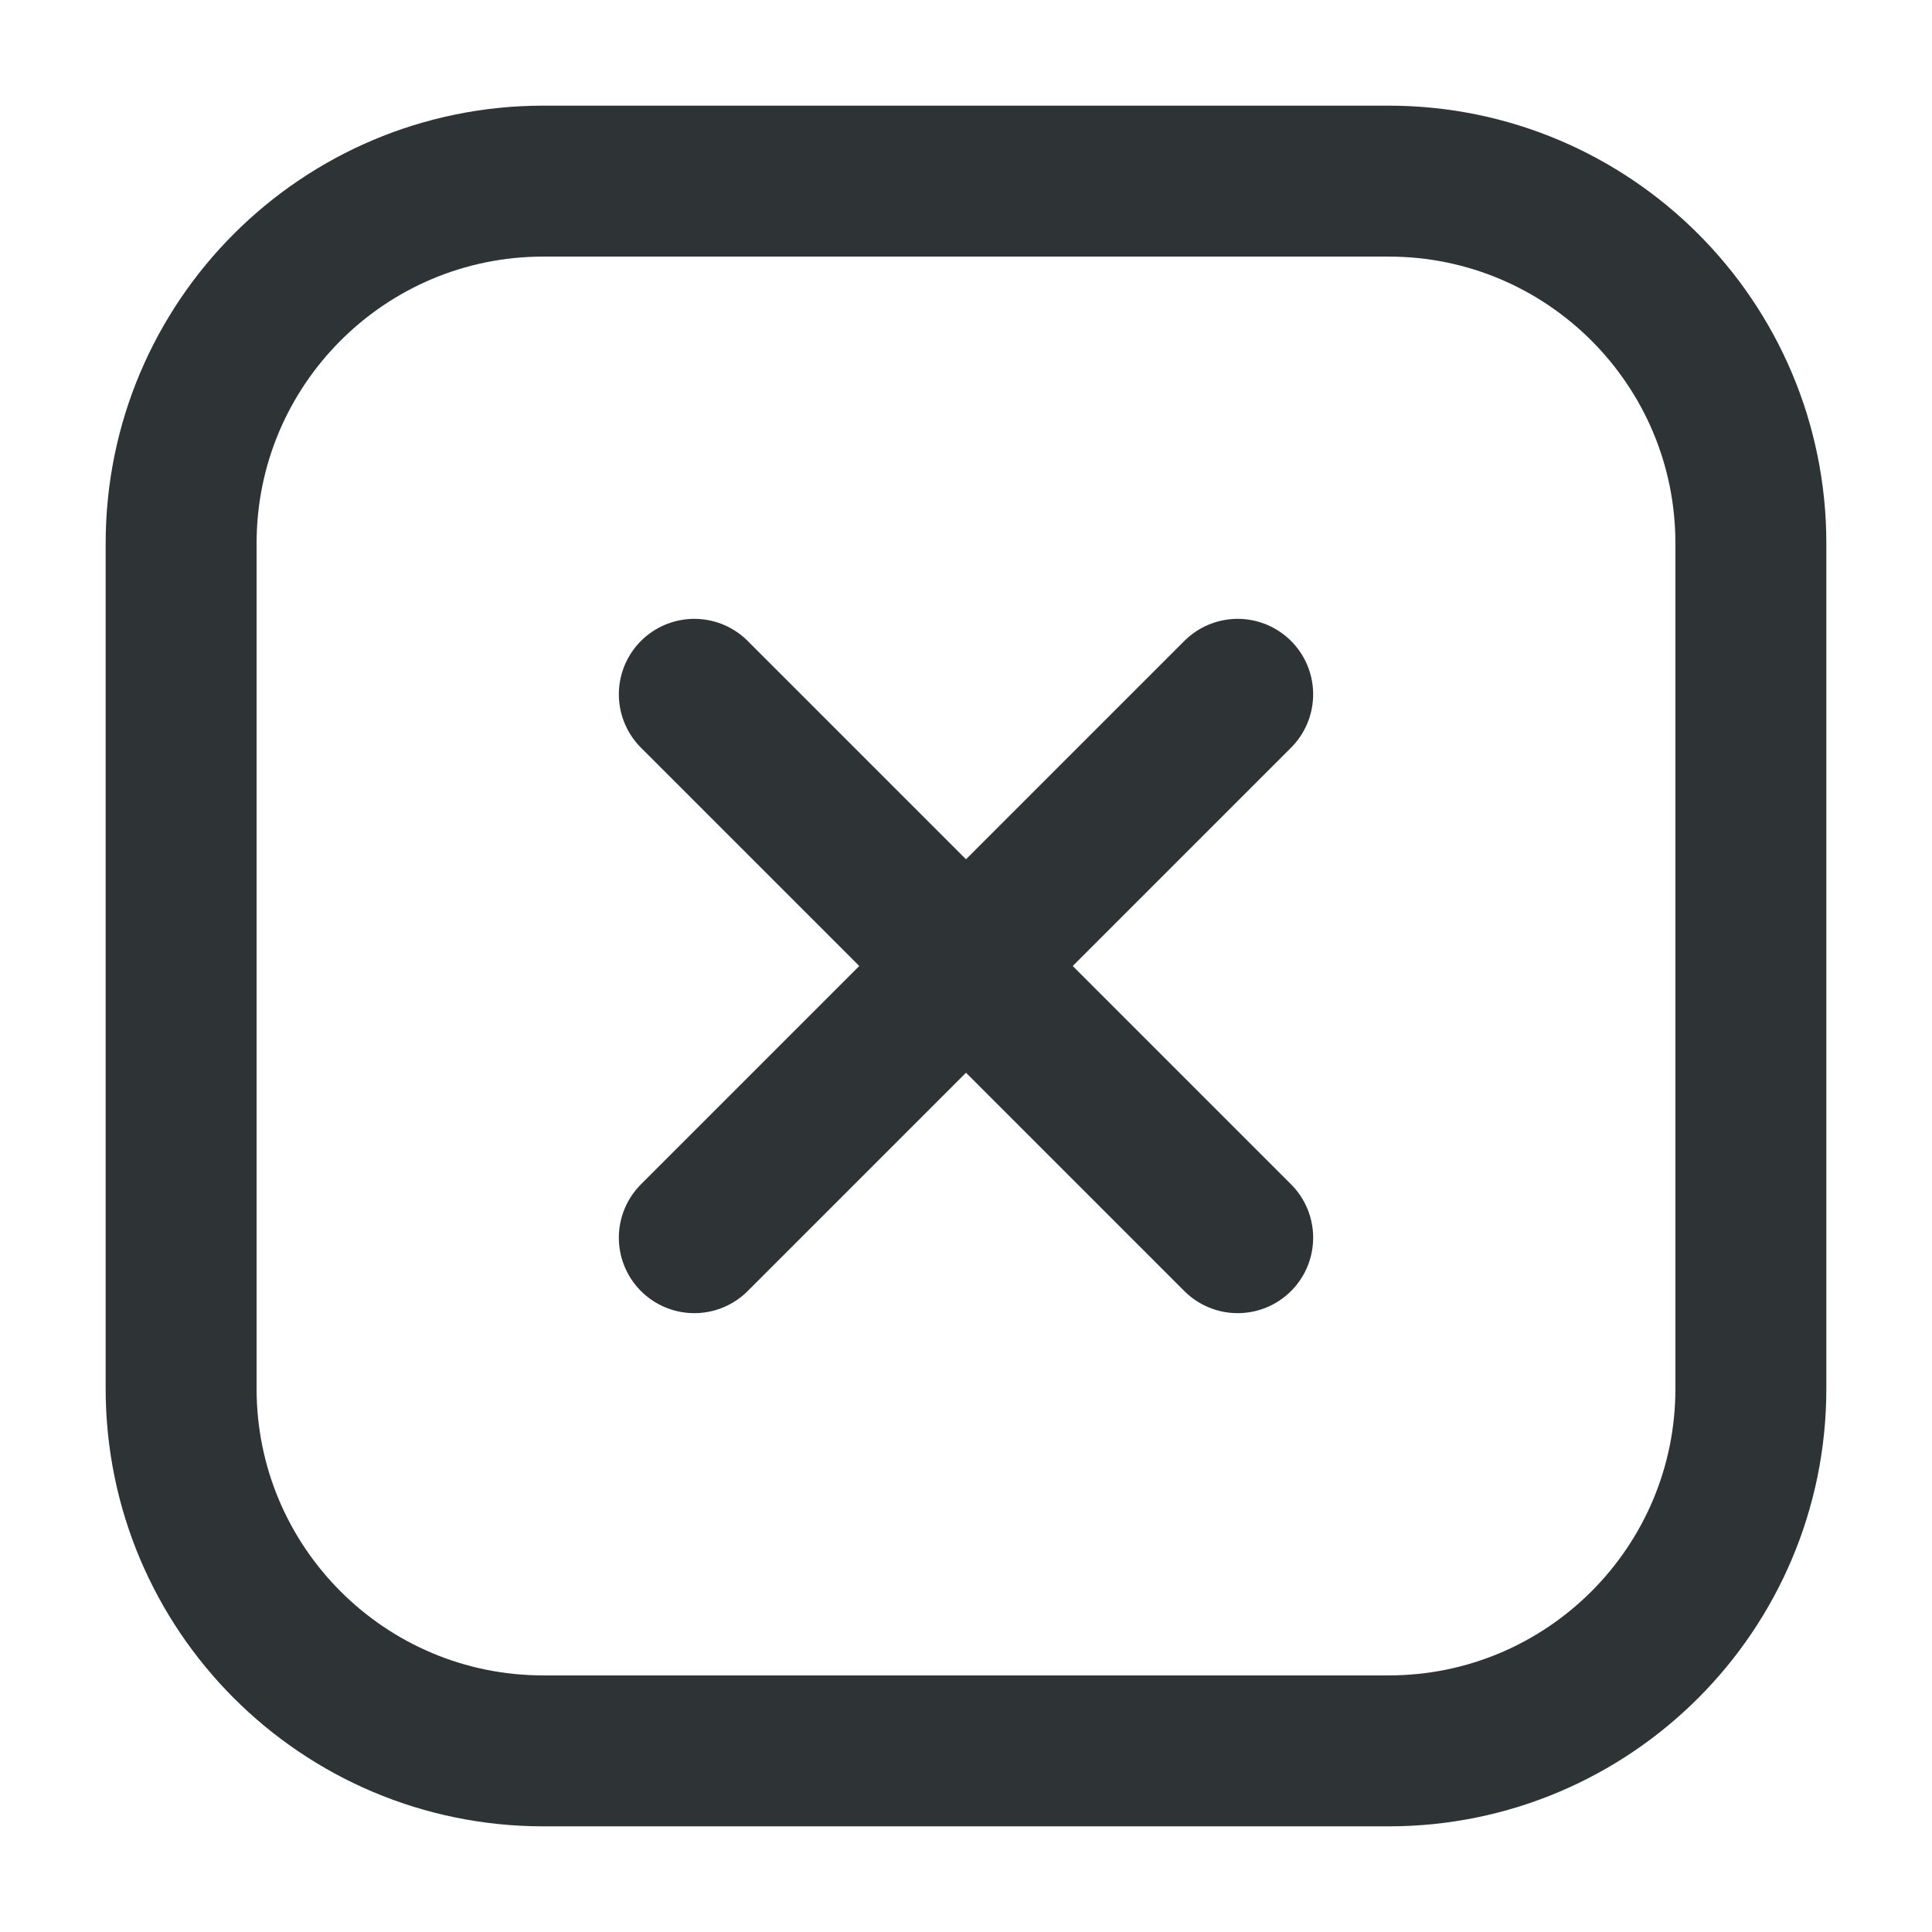
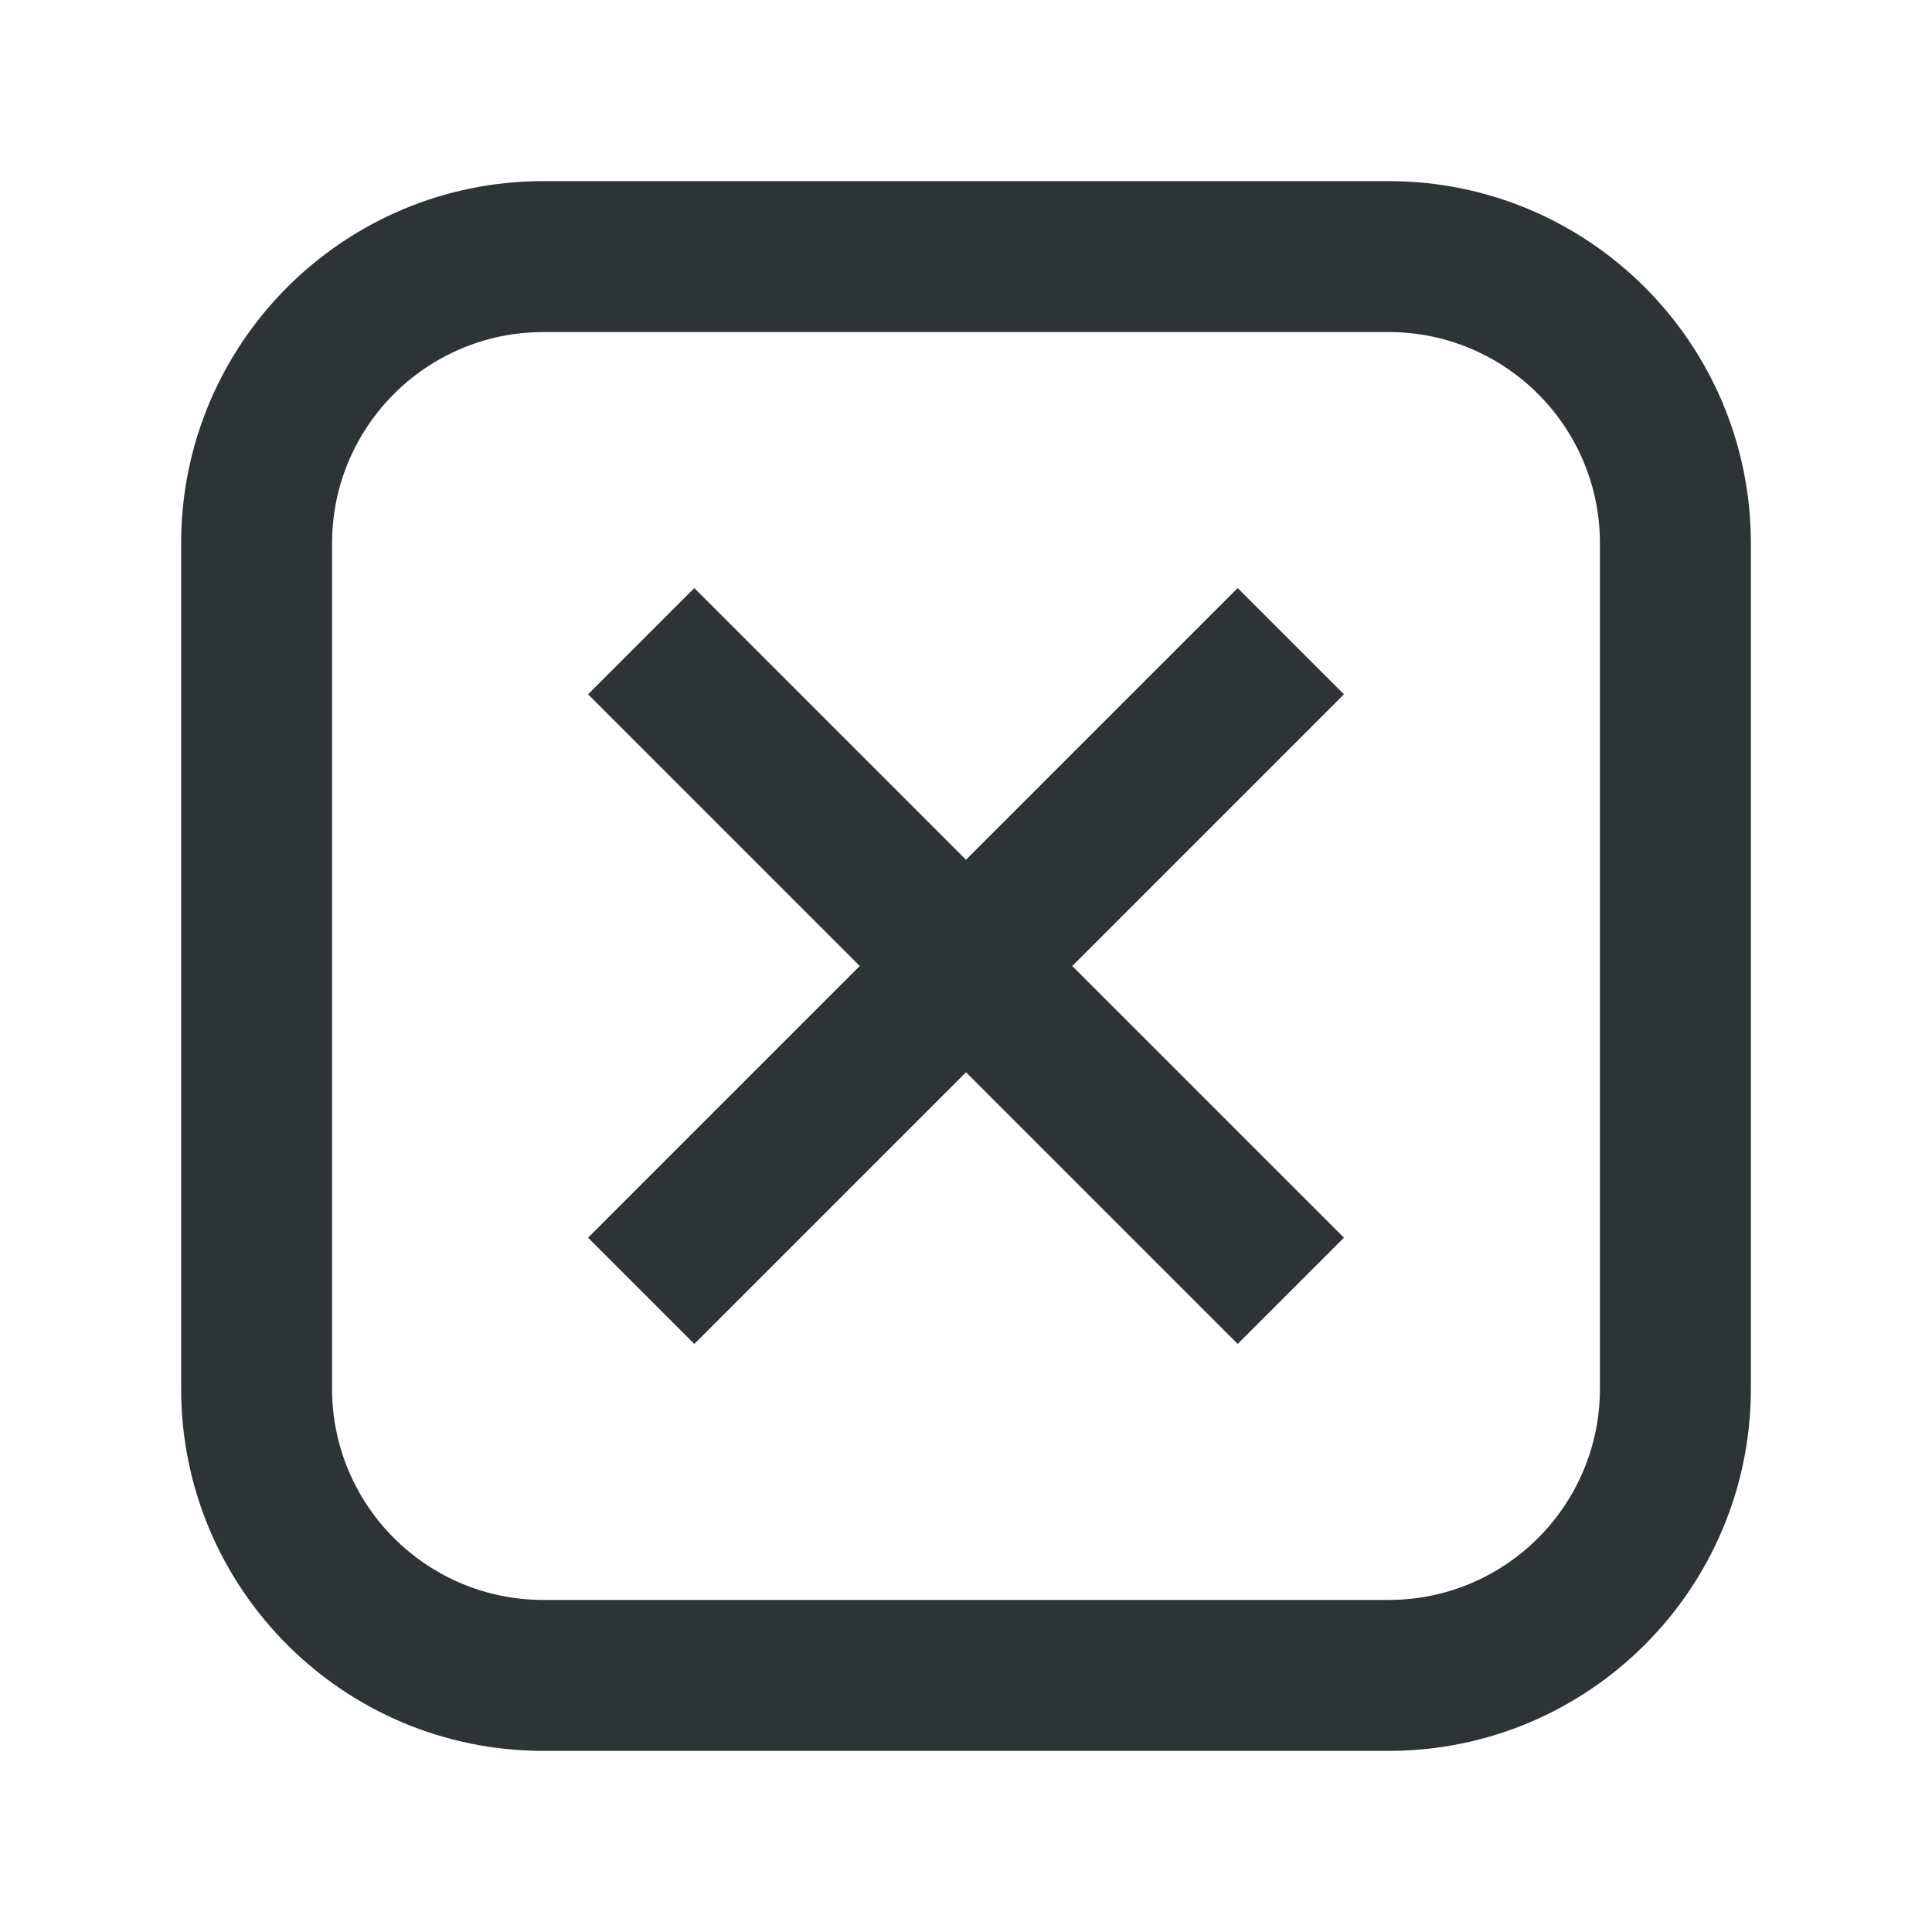
<svg xmlns="http://www.w3.org/2000/svg" height="16px" viewBox="0 0 16 16" width="16px">
-   <g fill="none" stroke="#2e3436" stroke-width="1.25" stroke-linejoin="round" stroke-linecap="round">
-     <rect x="1.5" y="1.5" width="13" height="13" rx="3" />
-     <path d="M 5.75 5.75 L 10.25 10.25" />
-     <path d="M 10.25 5.75 L 5.75 10.25" />
+   <g fill="#2e3436">
+     <path fill-rule="evenodd" d="M 1.5 4.5 A 3 3 0 0 1 4.5 1.5 H 11.5 A 3 3 0 0 1 14.5 4.5 V 11.5 A 3 3 0 0 1 11.5 14.5 H 4.5 A 3 3 0 0 1 1.5 11.5 Z M 2.75 4.5 V 11.5 A 1.75 1.75 0 0 0 4.5 13.25 H 11.5 A 1.75 1.75 0 0 0 13.25 11.5 V 4.5 A 1.75 1.75 0 0 0 11.5 2.75 H 4.5 A 1.75 1.75 0 0 0 2.75 4.5 Z" />
+     <path d="M 5.75 4.87 L 8 7.12 L 10.25 4.87 L 11.13 5.75 L 8.88 8 L 11.13 10.25 L 10.25 11.13 L 8 8.88 L 5.75 11.13 L 4.87 10.25 L 7.12 8 L 4.87 5.75 Z" />
  </g>
</svg>
